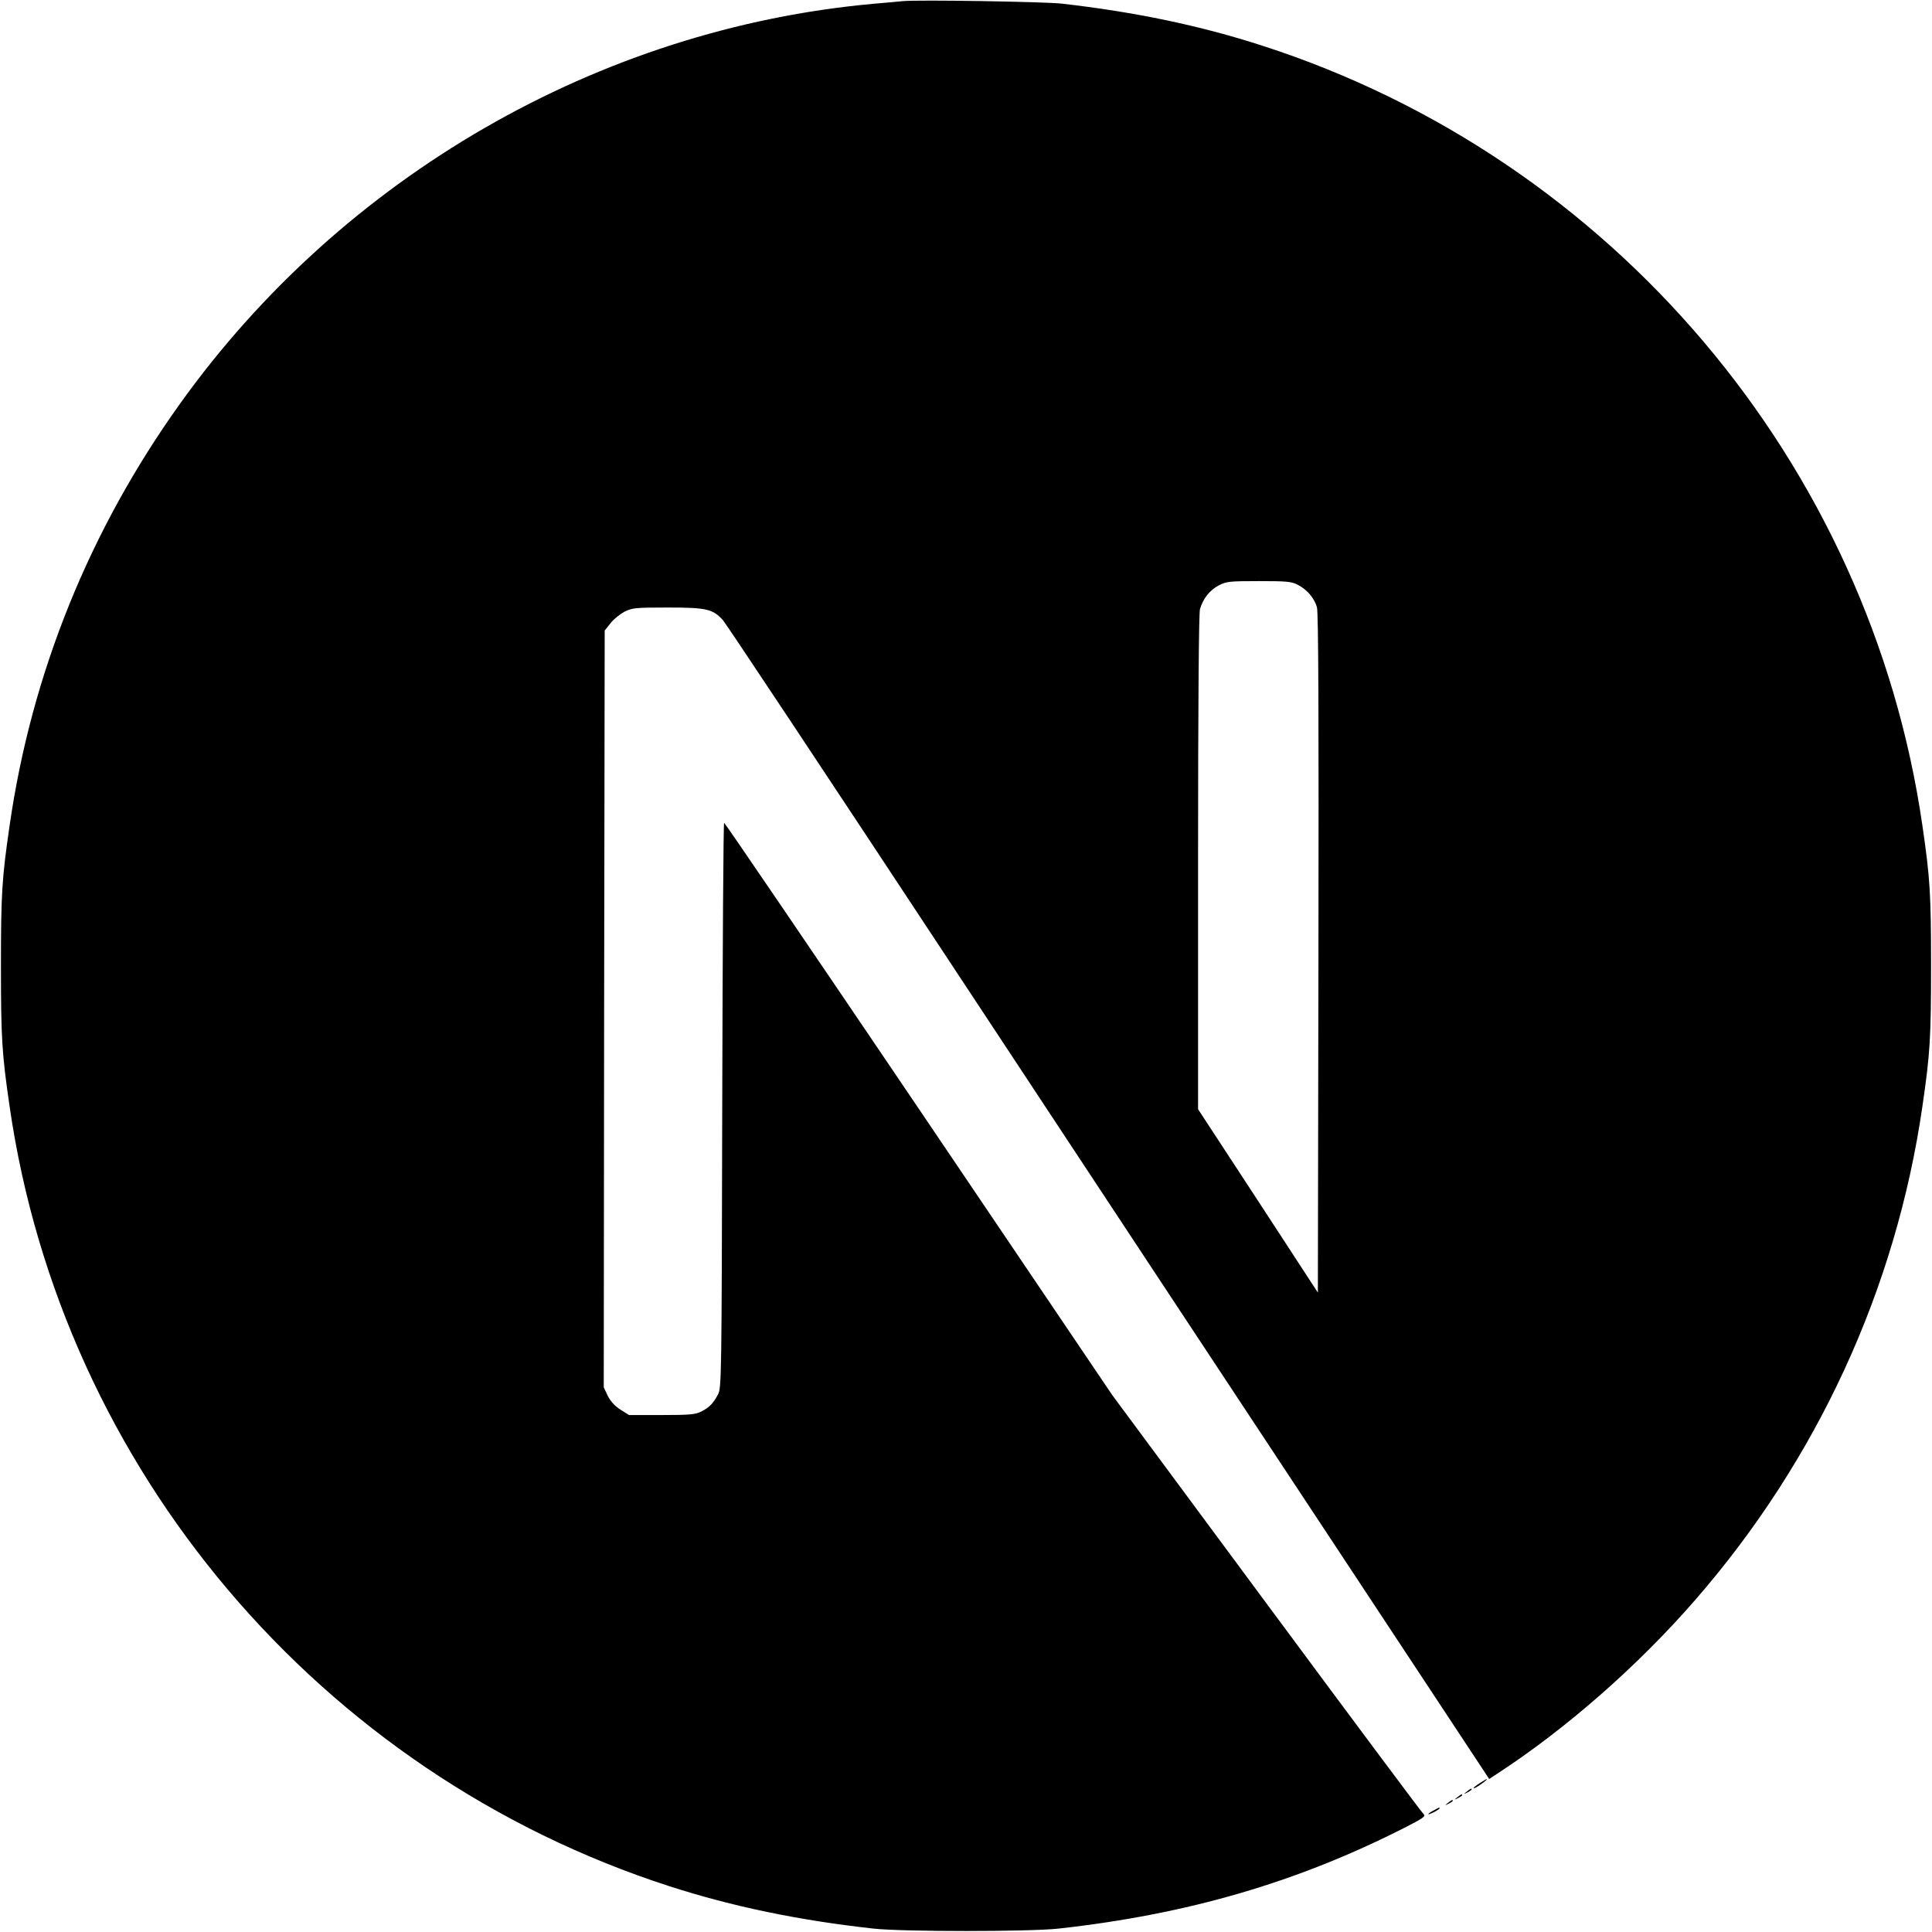
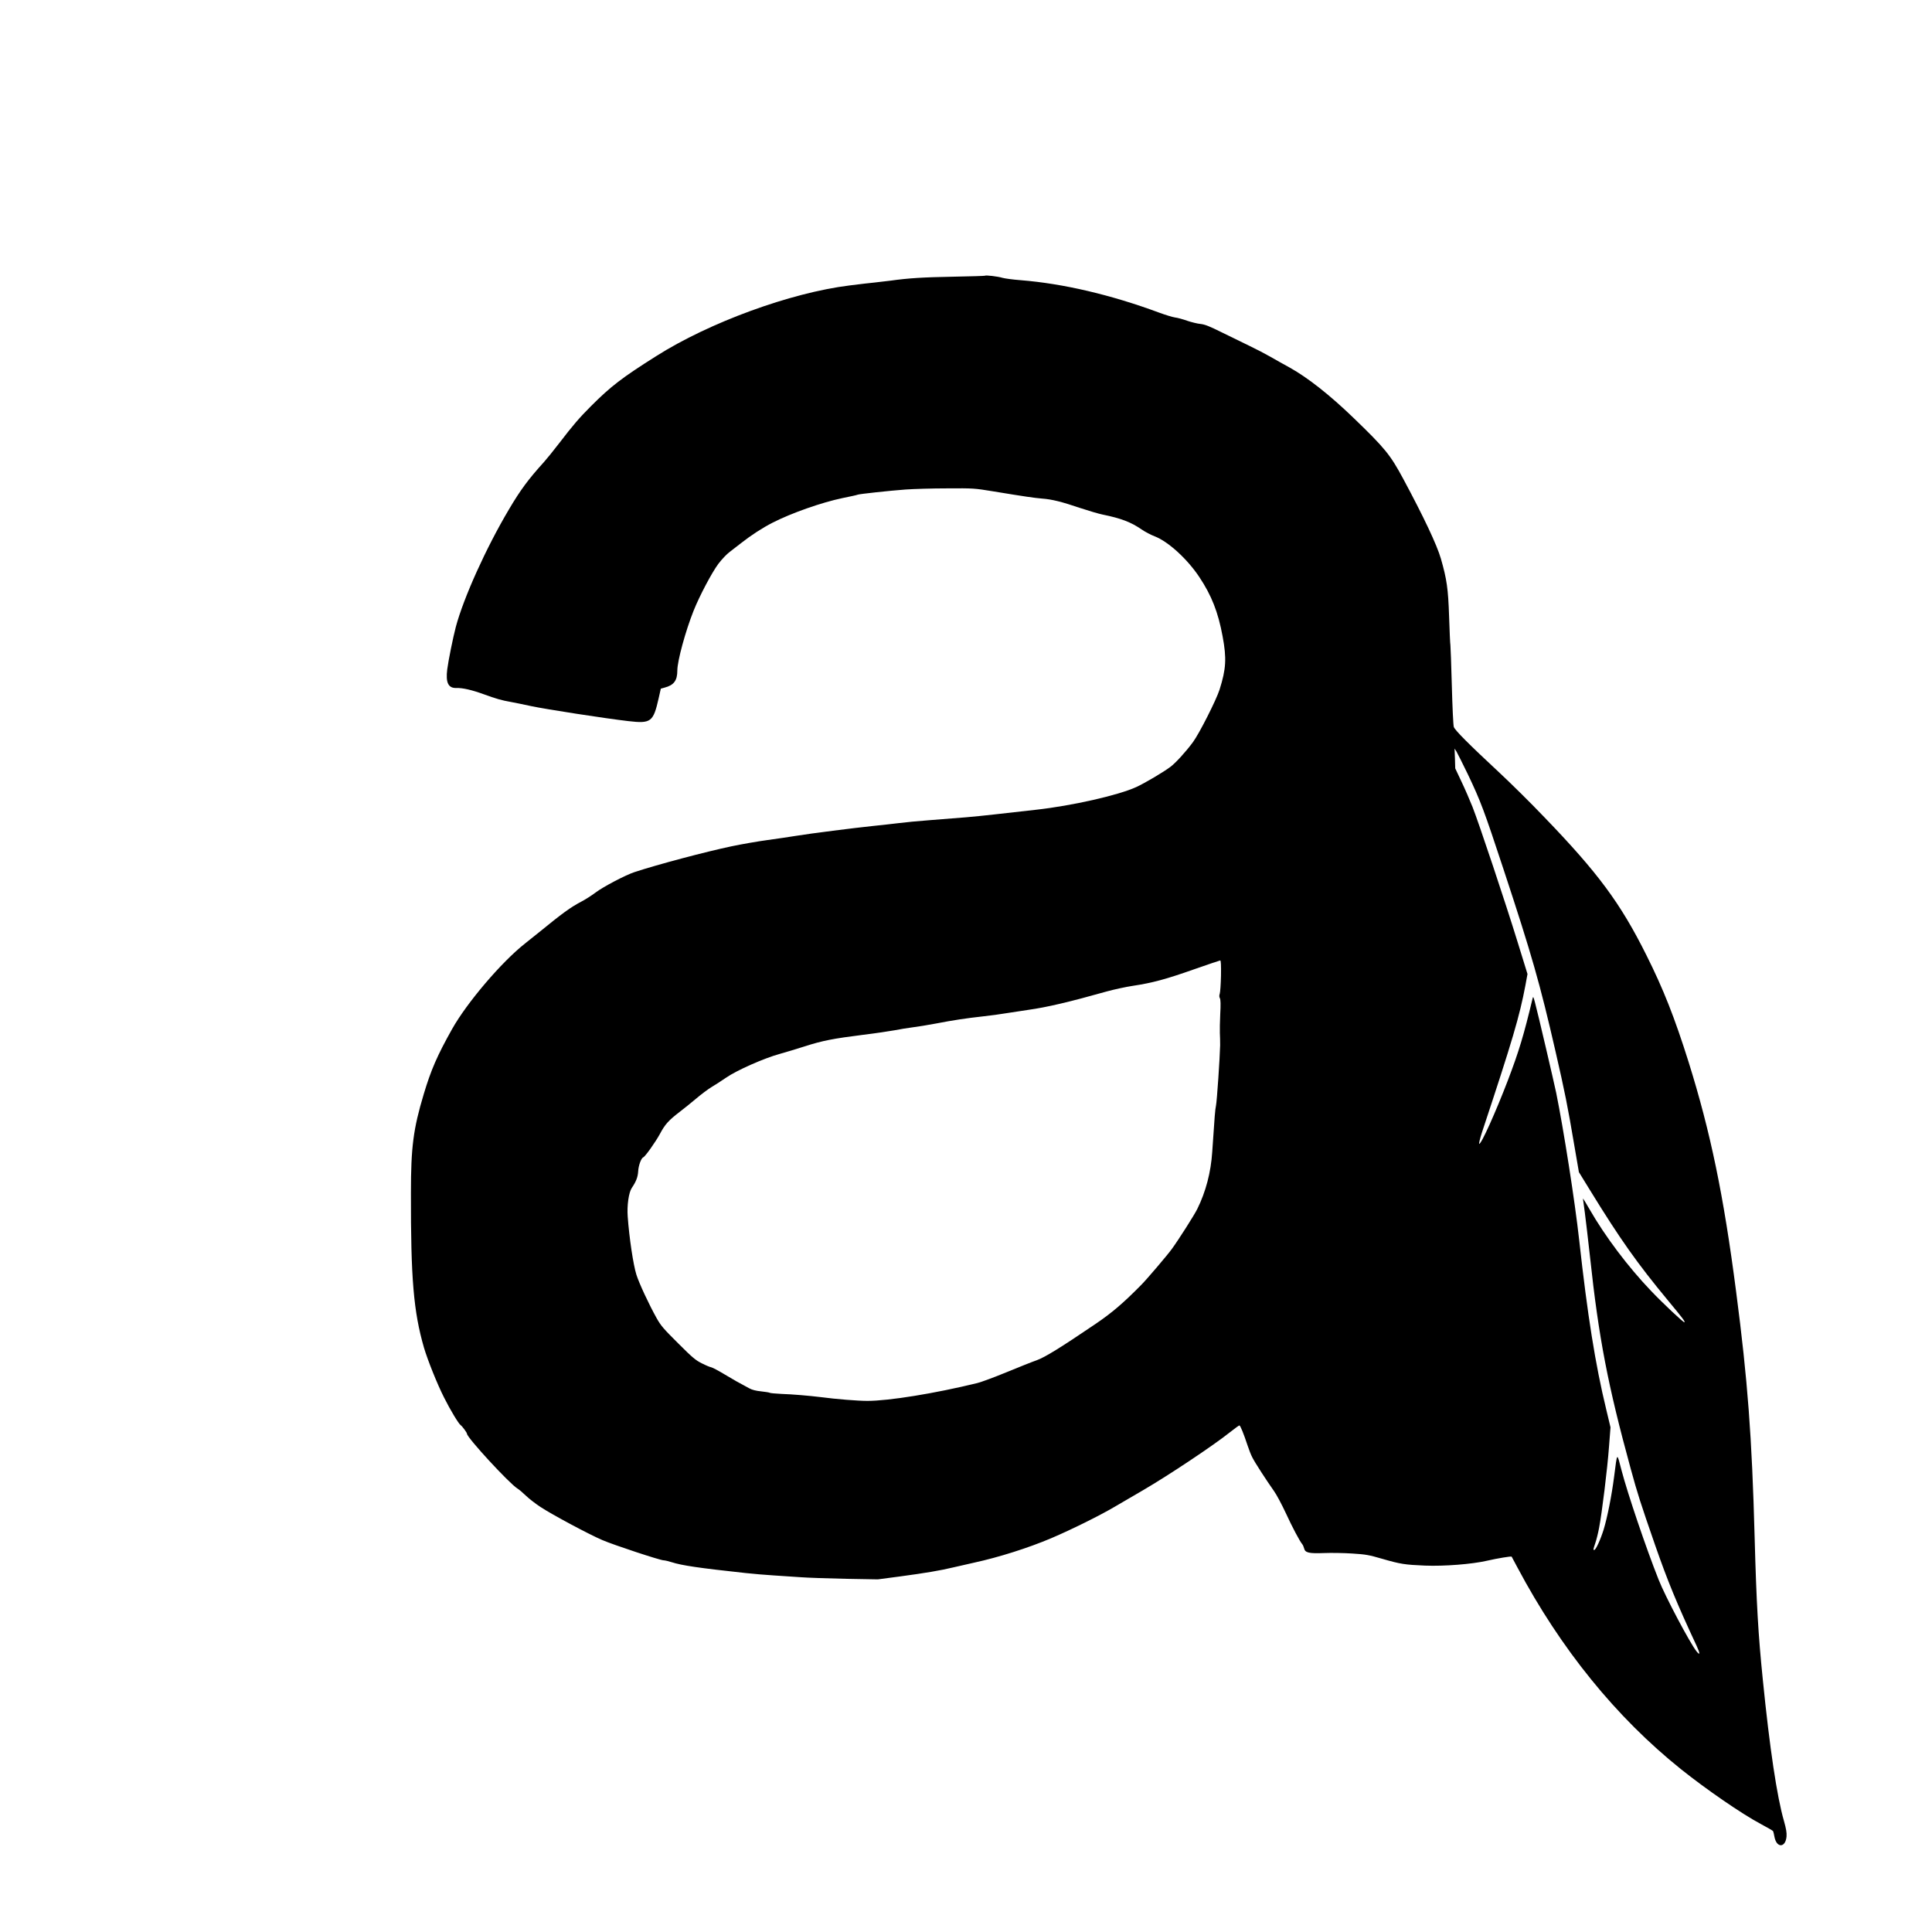
- <svg xmlns="http://www.w3.org/2000/svg" version="1.0" width="1024pt" height="1024pt" viewBox="0 0 1024 1024" preserveAspectRatio="xMidYMid meet">
-   <g transform="translate(0,1024) scale(0.1,-0.1)" fill="#000000" stroke="none">
-     <path d="M4785 10234 c-22 -2 -92 -9 -155 -14 -1453 -131 -2814 -915 -3676 -2120 -480 -670 -787 -1430 -903 -2235 -41 -281 -46 -364 -46 -745 0 -381 5 -464 46 -745 278 -1921 1645 -3535 3499 -4133 332 -107 682 -180 1080 -224 155 -17 825 -17 980 0 687 76 1269 246 1843 539 88 45 105 57 93 67 -8 6 -383 509 -833 1117 l-818 1105 -1025 1517 c-564 834 -1028 1516 -1032 1516 -4 1 -8 -673 -10 -1496 -3 -1441 -4 -1499 -22 -1533 -26 -49 -46 -69 -88 -91 -32 -16 -60 -19 -211 -19 l-173 0 -46 29 c-30 19 -52 44 -67 73 l-21 45 2 2005 3 2006 31 39 c16 21 50 48 74 61 41 20 57 22 230 22 204 0 238 -8 291 -66 15 -16 570 -852 1234 -1859 664 -1007 1572 -2382 2018 -3057 l810 -1227 41 27 c363 236 747 572 1051 922 647 743 1064 1649 1204 2615 41 281 46 364 46 745 0 381 -5 464 -46 745 -278 1921 -1645 3535 -3499 4133 -327 106 -675 179 -1065 223 -96 10 -757 21 -840 13z m2094 -3094 c48 -24 87 -70 101 -118 8 -26 10 -582 8 -1835 l-3 -1798 -317 486 -318 486 0 1307 c0 845 4 1320 10 1343 16 56 51 100 99 126 41 21 56 23 213 23 148 0 174 -2 207 -20z" />
-     <path d="M7843 789 c-35 -22 -46 -37 -15 -20 22 13 58 40 52 41 -3 0 -20 -10 -37 -21z" />
-     <path d="M7774 744 c-18 -14 -18 -15 4 -4 12 6 22 13 22 15 0 8 -5 6 -26 -11z" />
-     <path d="M7724 714 c-18 -14 -18 -15 4 -4 12 6 22 13 22 15 0 8 -5 6 -26 -11z" />
-     <path d="M7674 684 c-18 -14 -18 -15 4 -4 12 6 22 13 22 15 0 8 -5 6 -26 -11z" />
-     <path d="M7598 644 c-38 -20 -36 -28 2 -9 17 9 30 18 30 20 0 7 -1 6 -32 -11z" />
+ <svg xmlns="http://www.w3.org/2000/svg" version="1.0" width="2048pt" height="2048pt" viewBox="0 0 2048 2048" preserveAspectRatio="xMidYMid meet">
+   <g transform="translate(0,2048) scale(0.1,-0.1)" fill="#000000" stroke="none">
+     <path d="M10440 17557 c-3 -2 -151 -7 -330 -10 -327 -6 -476 -15 -670 -42 -58 -7 -134 -16 -170 -20 -36 -3 -155 -17 -265 -31 -624 -77 -1486 -392 -2049 -749 -363 -229 -480 -319 -691 -530 -124 -124 -191 -202 -335 -390 -62 -81 -136 -172 -164 -203 -164 -181 -249 -295 -371 -502 -242 -407 -480 -935 -563 -1245 -30 -114 -79 -356 -91 -450 -18 -142 11 -201 97 -198 65 2 162 -20 289 -66 128 -47 195 -66 283 -81 36 -6 135 -27 220 -45 153 -33 788 -131 1030 -159 241 -28 265 -10 322 242 l23 102 40 11 c99 26 135 75 135 182 0 100 86 416 172 632 63 158 192 402 262 497 38 50 89 104 123 129 32 24 87 67 123 95 100 79 223 159 329 213 199 102 521 215 741 261 85 17 157 33 161 36 11 7 345 43 509 55 85 6 283 12 440 12 279 2 290 1 485 -31 352 -58 438 -70 520 -77 107 -8 207 -33 405 -100 91 -30 199 -62 240 -70 195 -40 298 -79 414 -159 35 -24 96 -56 135 -71 143 -54 347 -240 475 -433 129 -194 199 -371 246 -627 44 -235 37 -346 -32 -565 -35 -110 -216 -468 -283 -558 -72 -98 -183 -220 -238 -261 -76 -57 -269 -171 -362 -214 -189 -87 -683 -199 -1065 -241 -124 -14 -324 -36 -445 -50 -224 -25 -335 -34 -690 -61 -110 -8 -252 -22 -315 -30 -63 -8 -185 -21 -270 -30 -204 -21 -675 -81 -820 -105 -63 -10 -200 -31 -305 -45 -104 -14 -275 -44 -380 -66 -271 -57 -785 -193 -1030 -274 -92 -30 -329 -154 -410 -215 -44 -33 -111 -76 -150 -96 -118 -62 -203 -124 -460 -334 -33 -26 -96 -77 -140 -112 -249 -196 -615 -626 -773 -907 -156 -278 -223 -431 -301 -692 -110 -367 -135 -559 -135 -1044 -2 -908 28 -1259 138 -1640 38 -129 139 -383 213 -529 65 -130 155 -280 177 -294 16 -10 66 -79 66 -90 0 -41 448 -527 535 -581 17 -10 57 -44 90 -76 33 -32 103 -86 155 -120 126 -83 518 -292 654 -350 122 -53 615 -215 650 -215 13 0 52 -9 86 -20 110 -35 286 -61 785 -115 83 -9 215 -20 295 -25 80 -5 208 -14 285 -19 77 -6 293 -13 480 -17 l340 -6 235 31 c274 37 424 62 570 97 58 14 155 36 215 49 259 56 578 157 820 260 214 91 514 240 670 332 66 39 203 119 305 178 269 157 742 472 916 611 52 41 97 74 102 74 10 0 46 -89 87 -213 14 -43 36 -100 50 -126 26 -53 152 -247 228 -354 27 -37 83 -142 126 -234 71 -154 146 -296 176 -333 7 -8 15 -28 19 -43 11 -47 50 -56 211 -50 77 3 212 1 300 -5 144 -9 176 -15 317 -56 194 -56 239 -63 453 -72 207 -8 498 15 655 51 113 26 259 50 264 44 1 -2 29 -53 61 -114 459 -864 1046 -1588 1735 -2140 268 -214 639 -470 843 -579 70 -37 129 -72 132 -76 3 -5 10 -32 15 -62 23 -120 118 -117 128 5 3 40 -4 81 -27 163 -74 254 -152 775 -225 1504 -48 475 -67 797 -86 1500 -29 1075 -74 1670 -196 2605 -133 1027 -272 1695 -505 2440 -147 467 -266 770 -449 1135 -274 548 -510 867 -1081 1459 -143 150 -356 360 -472 468 -328 305 -475 453 -486 487 -6 17 -15 213 -21 436 -6 223 -13 416 -15 430 -3 14 -9 151 -14 305 -10 297 -24 393 -87 613 -42 146 -183 444 -399 846 -138 256 -191 322 -530 649 -250 241 -483 424 -671 529 -63 34 -156 87 -207 116 -50 29 -148 80 -217 113 -69 33 -201 98 -295 144 -135 67 -182 86 -230 91 -33 3 -96 19 -141 34 -44 16 -103 32 -130 35 -27 4 -101 27 -164 50 -515 191 -1021 309 -1472 345 -81 6 -167 18 -192 25 -48 15 -178 30 -186 22z m5120 -5285 c136 -286 171 -379 378 -1007 299 -906 386 -1210 551 -1930 99 -431 128 -575 199 -995 l49 -285 120 -195 c316 -514 498 -772 828 -1170 156 -188 179 -219 171 -227 -7 -7 -228 200 -357 336 -241 252 -485 576 -649 862 -39 68 -70 118 -70 113 0 -5 9 -72 20 -149 10 -77 35 -288 55 -470 92 -857 189 -1359 430 -2240 76 -278 102 -358 262 -820 132 -378 227 -610 439 -1064 37 -80 36 -104 -2 -56 -68 84 -333 584 -402 760 -133 334 -329 914 -393 1159 -51 195 -44 200 -79 -69 -26 -203 -72 -432 -111 -560 -33 -106 -83 -215 -99 -215 -13 0 -13 1 11 73 12 34 30 107 40 161 30 154 88 627 105 858 l16 208 -45 188 c-116 478 -199 1000 -287 1797 -45 408 -165 1173 -244 1562 -26 123 -192 836 -225 958 -15 57 -19 65 -24 45 -96 -401 -146 -565 -264 -875 -130 -339 -284 -681 -303 -670 -4 3 9 58 30 123 324 977 398 1229 460 1557 l22 120 -102 330 c-130 423 -415 1276 -481 1442 -28 70 -80 191 -117 268 l-66 140 -3 105 -4 105 21 -33 c11 -19 65 -127 120 -240z m-2617 -2134 c-2 -90 -8 -176 -13 -191 -7 -20 -6 -36 2 -50 7 -15 9 -65 3 -167 -4 -80 -5 -170 -4 -200 2 -30 3 -89 3 -130 -3 -132 -34 -593 -44 -640 -9 -42 -14 -102 -40 -492 -14 -215 -68 -421 -158 -603 -30 -62 -198 -326 -271 -426 -44 -61 -265 -321 -323 -379 -191 -194 -311 -296 -483 -413 -376 -255 -537 -354 -625 -386 -47 -16 -191 -74 -320 -127 -129 -53 -269 -105 -310 -115 -449 -110 -938 -189 -1165 -189 -104 0 -327 18 -495 40 -123 15 -297 30 -417 34 -62 3 -118 8 -124 12 -6 4 -47 10 -91 15 -52 5 -96 16 -123 31 -120 64 -170 92 -271 153 -60 36 -120 68 -134 71 -14 2 -59 21 -100 42 -65 32 -98 59 -251 212 -155 154 -183 186 -229 268 -81 145 -185 368 -214 460 -33 104 -76 392 -92 615 -9 117 11 257 43 304 46 68 64 114 68 177 3 61 32 140 54 148 20 7 131 164 177 249 53 100 92 143 208 232 43 33 122 96 175 141 53 45 125 99 161 121 36 21 107 67 158 102 111 77 400 205 567 251 61 17 180 53 265 80 189 61 305 83 615 122 132 16 285 39 340 49 55 11 141 25 190 31 50 6 160 24 245 40 187 36 320 56 500 76 74 8 187 23 250 34 63 10 167 26 230 35 200 28 434 83 835 196 77 21 201 48 275 59 206 31 350 70 645 174 149 52 275 95 280 95 7 1 10 -53 8 -161z" />
  </g>
</svg>
